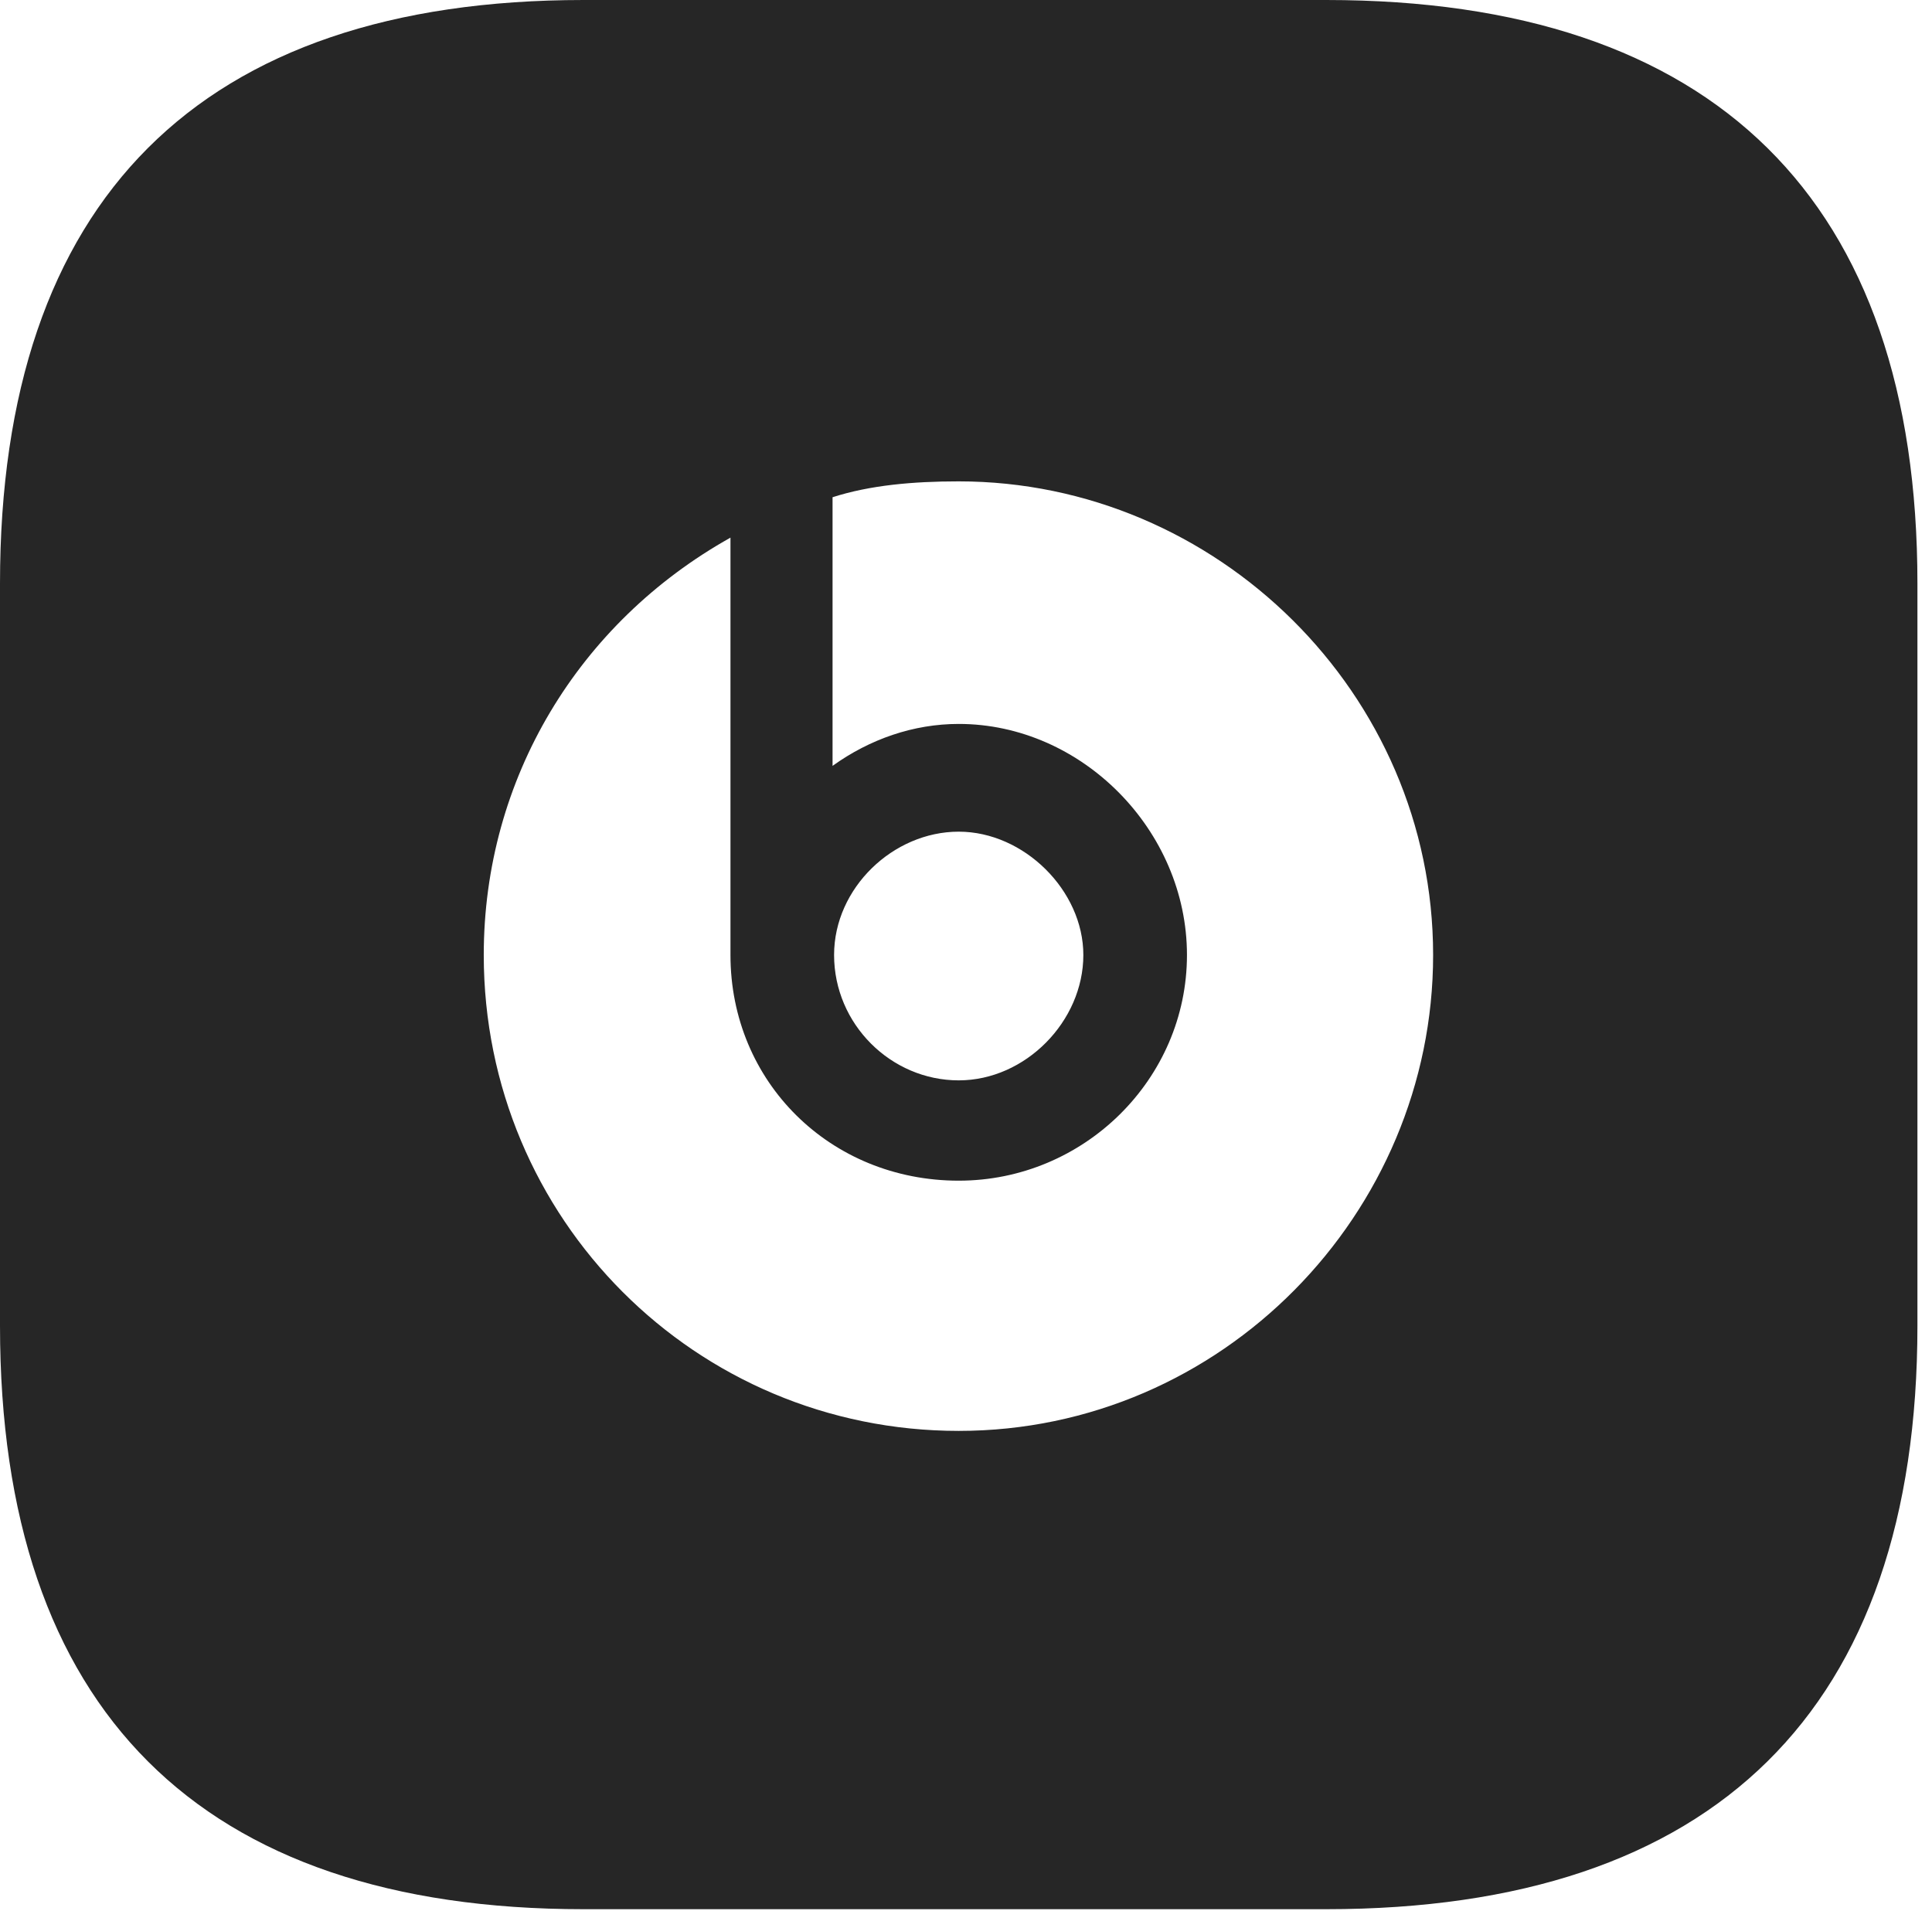
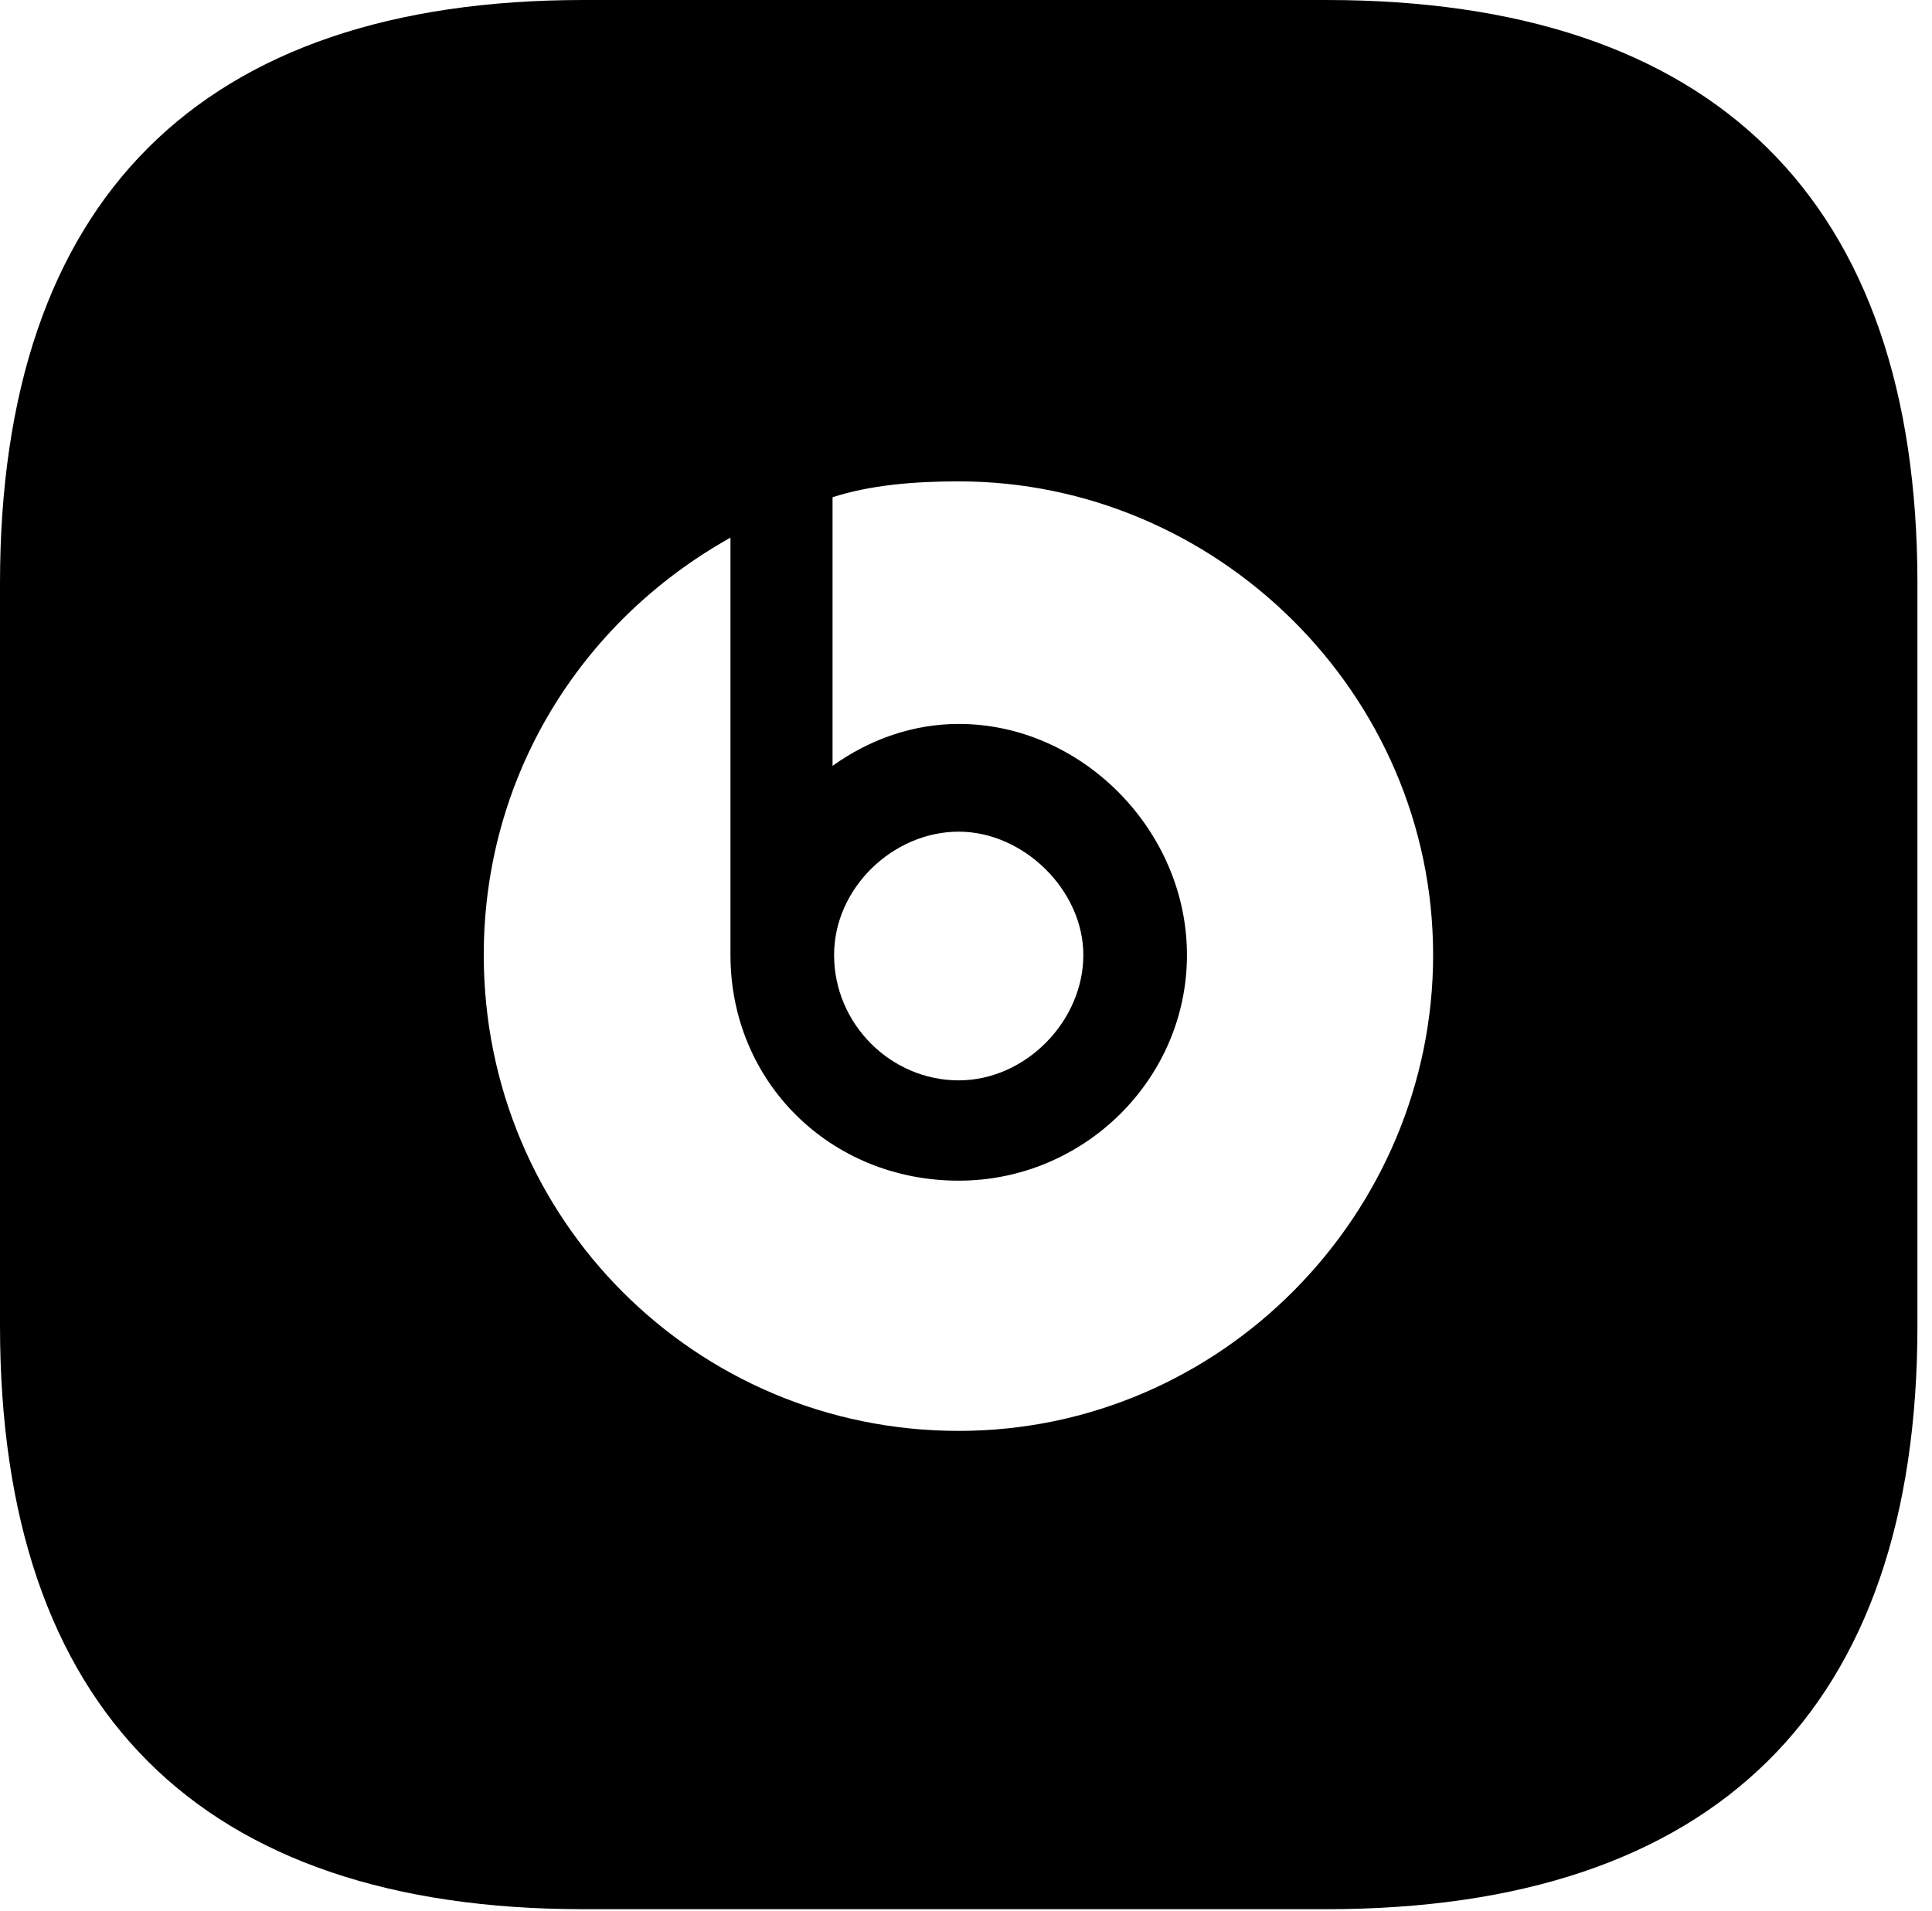
<svg xmlns="http://www.w3.org/2000/svg" version="1.1" width="49.187" height="48.649">
  <g>
    <rect height="48.649" opacity="0" width="49.187" x="0" y="0" />
-     <path d="M14.856 48.61L33.764 48.61C43.647 48.61 48.816 43.53 48.816 33.754L48.816 14.856C48.816 5.094 43.647 0 33.764 0L14.856 0C5.094 0 0 5.094 0 14.856L0 33.754C0 43.53 5.094 48.61 14.856 48.61ZM24.408 36.432C17.71 36.432 12.316 31.032 12.316 24.315C12.316 19.826 14.733 15.852 18.597 13.689L18.597 24.315C18.597 27.546 21.137 30.061 24.408 30.061C27.6 30.061 30.219 27.474 30.219 24.315C30.219 21.142 27.542 18.432 24.408 18.432C23.262 18.432 22.147 18.816 21.196 19.5L21.196 12.66C22.147 12.354 23.242 12.256 24.408 12.256C30.968 12.256 36.486 17.651 36.486 24.315C36.486 30.901 31.105 36.432 24.408 36.432ZM24.408 27.507C22.682 27.507 21.235 26.074 21.235 24.315C21.235 22.608 22.74 21.175 24.408 21.175C26.069 21.175 27.581 22.673 27.581 24.315C27.581 26.002 26.108 27.507 24.408 27.507Z" fill="#000000" fill-opacity="0.85" />
+     <path d="M14.856 48.61L33.764 48.61C43.647 48.61 48.816 43.53 48.816 33.754L48.816 14.856C48.816 5.094 43.647 0 33.764 0L14.856 0C5.094 0 0 5.094 0 14.856L0 33.754C0 43.53 5.094 48.61 14.856 48.61ZM24.408 36.432C17.71 36.432 12.316 31.032 12.316 24.315C12.316 19.826 14.733 15.852 18.597 13.689L18.597 24.315C18.597 27.546 21.137 30.061 24.408 30.061C27.6 30.061 30.219 27.474 30.219 24.315C30.219 21.142 27.542 18.432 24.408 18.432C23.262 18.432 22.147 18.816 21.196 19.5L21.196 12.66C22.147 12.354 23.242 12.256 24.408 12.256C30.968 12.256 36.486 17.651 36.486 24.315C36.486 30.901 31.105 36.432 24.408 36.432ZM24.408 27.507C22.682 27.507 21.235 26.074 21.235 24.315C21.235 22.608 22.74 21.175 24.408 21.175C26.069 21.175 27.581 22.673 27.581 24.315C27.581 26.002 26.108 27.507 24.408 27.507Z" fill="#000000" fill-opacity="1" />
  </g>
</svg>
